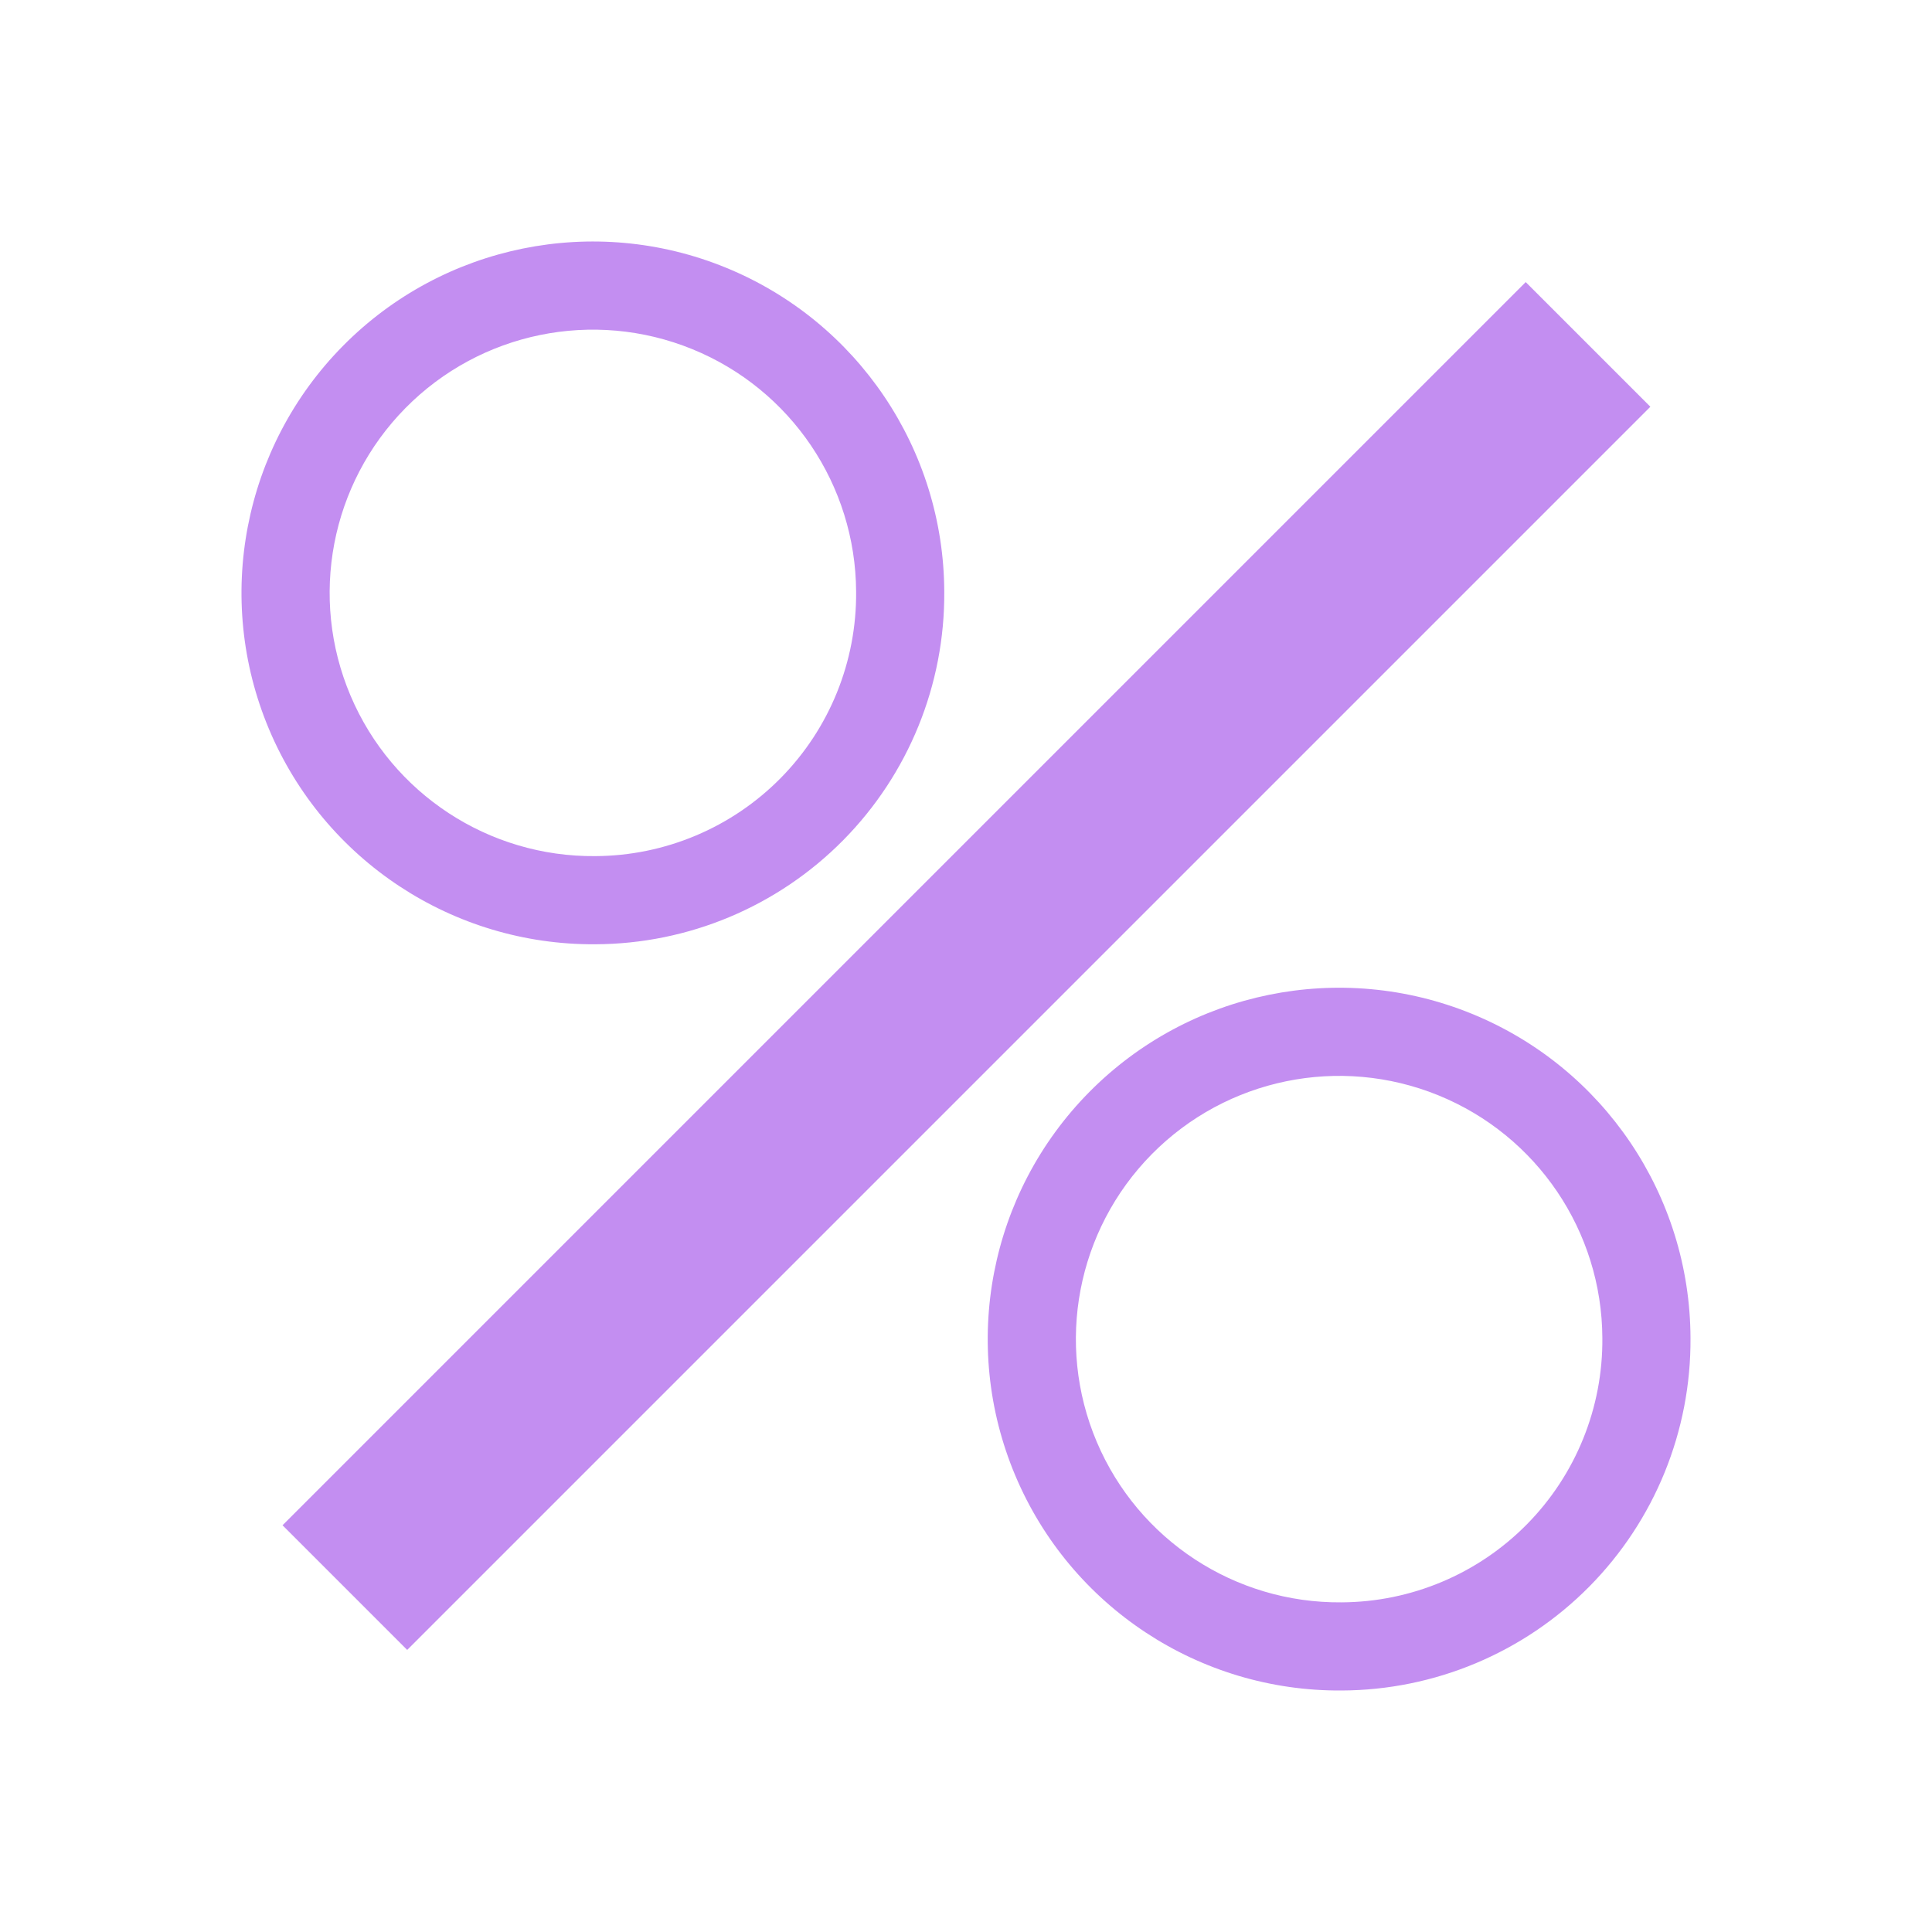
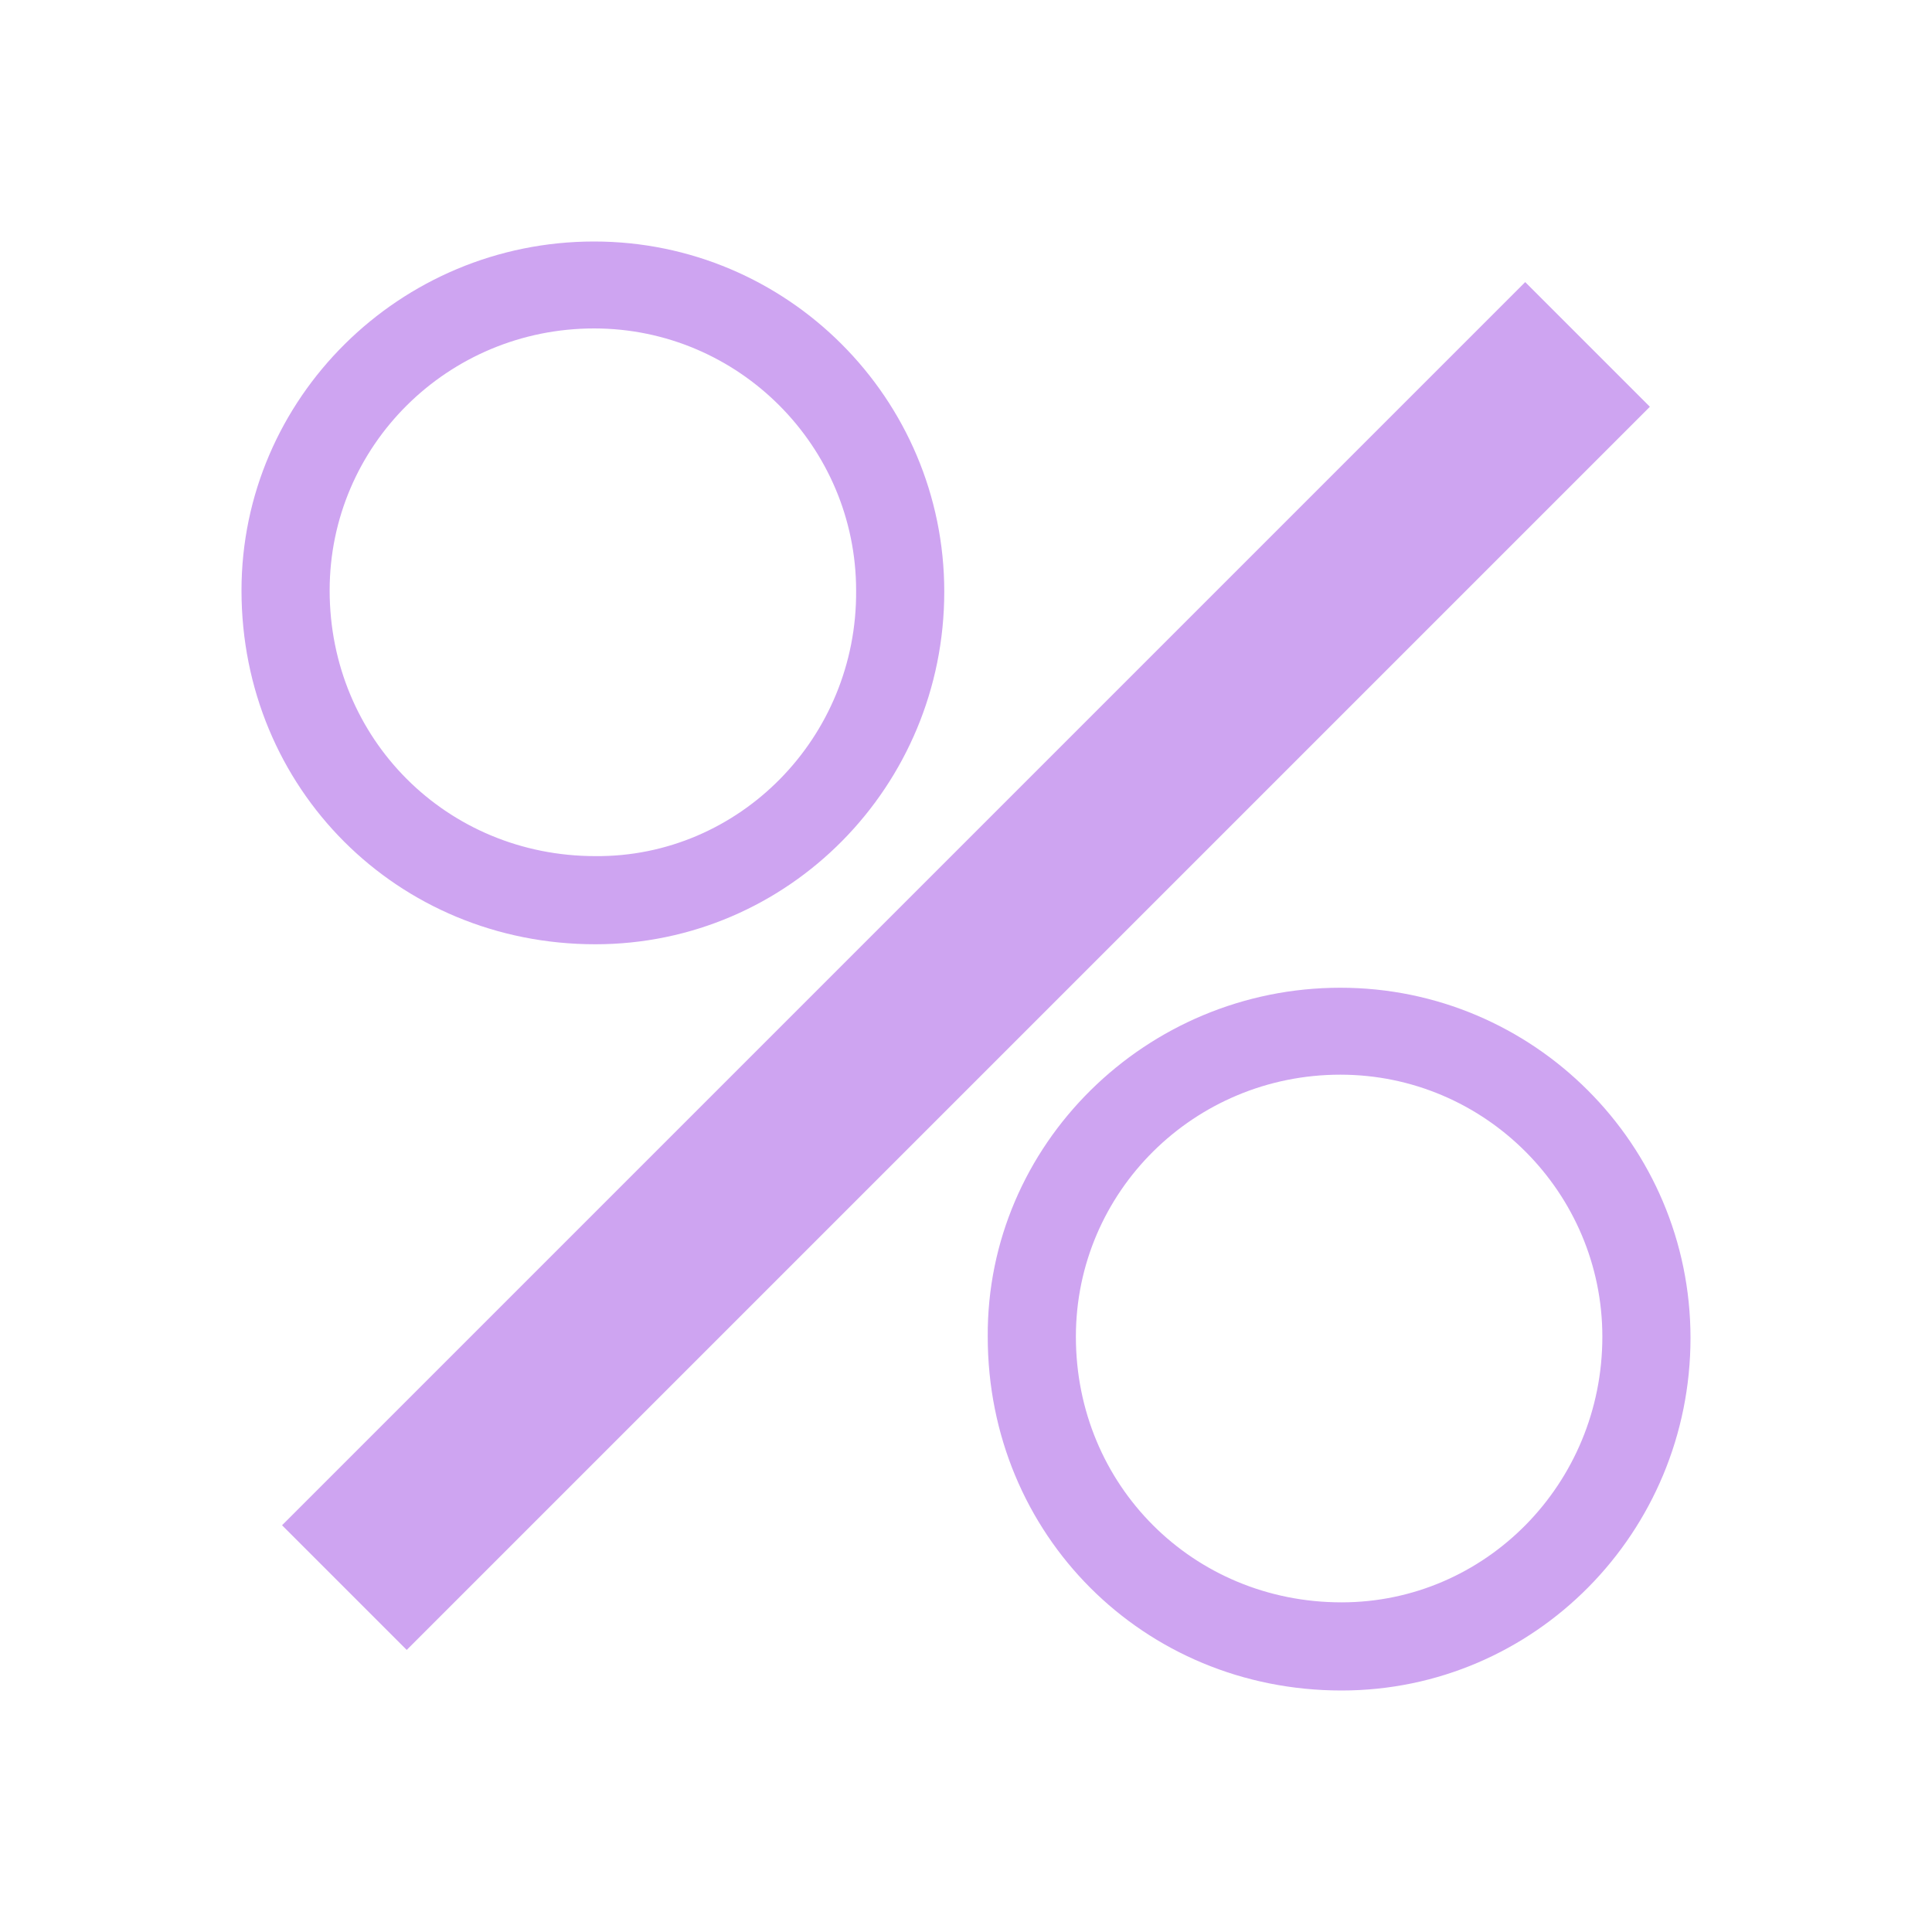
- <svg xmlns="http://www.w3.org/2000/svg" viewBox="0 0 16 16">
-   <g fill="#c38ef1">
-     <path d="m7.82 4.9a2.91 2.91 0 1 0 -2.89 2.92 2.9 2.9 0 0 0 2.89-2.92zm-2.89 2.19a2.18 2.18 0 1 1 2.16-2.19 2.17 2.17 0 0 1 -2.16 2.19z" />
-     <path d="m14 11.08a2.91 2.91 0 1 0 -2.89 2.92 2.9 2.9 0 0 0 2.89-2.92zm-2.89 2.19a2.18 2.18 0 1 1 2.16-2.19 2.17 2.17 0 0 1 -2.16 2.19z" />
-     <path d="m.72 7.27h14.56v1.46h-14.56z" transform="matrix(.7071068 -.7071068 .7071068 .7071068 -3.31 8)" />
+ <svg xmlns="http://www.w3.org/2000/svg" enable-background="new 0 0 16 16" viewBox="0 0 16 16">
+   <g fill="#cea4f1">
+     <path d="m7.82 4.9c0-1.6-1.3-2.9-2.9-2.9-1.61 0-2.92 1.3-2.92 2.89 0 1.64 1.29 2.93 2.93 2.93 1.6 0 2.89-1.31 2.89-2.92zm-2.89 2.19c-1.23 0-2.2-.97-2.2-2.2 0-1.2.98-2.17 2.19-2.17 1.2 0 2.17.98 2.17 2.17.01 1.22-.97 2.21-2.16 2.2z" />
+     <path d="m14 11.08c0-1.6-1.3-2.9-2.9-2.9-1.61 0-2.93 1.3-2.92 2.89 0 1.64 1.29 2.93 2.93 2.93 1.6 0 2.89-1.31 2.89-2.92zm-2.89 2.19c-1.23 0-2.2-.97-2.2-2.2 0-1.2.98-2.17 2.19-2.17 1.2 0 2.17.98 2.17 2.17 0 1.22-.97 2.2-2.16 2.2z" />
+     <path d="m.72 7.27h14.56v1.46h-14.56z" transform="matrix(.7071 -.7071 .7071 .7071 -3.3139 8.0001)" />
  </g>
</svg>
